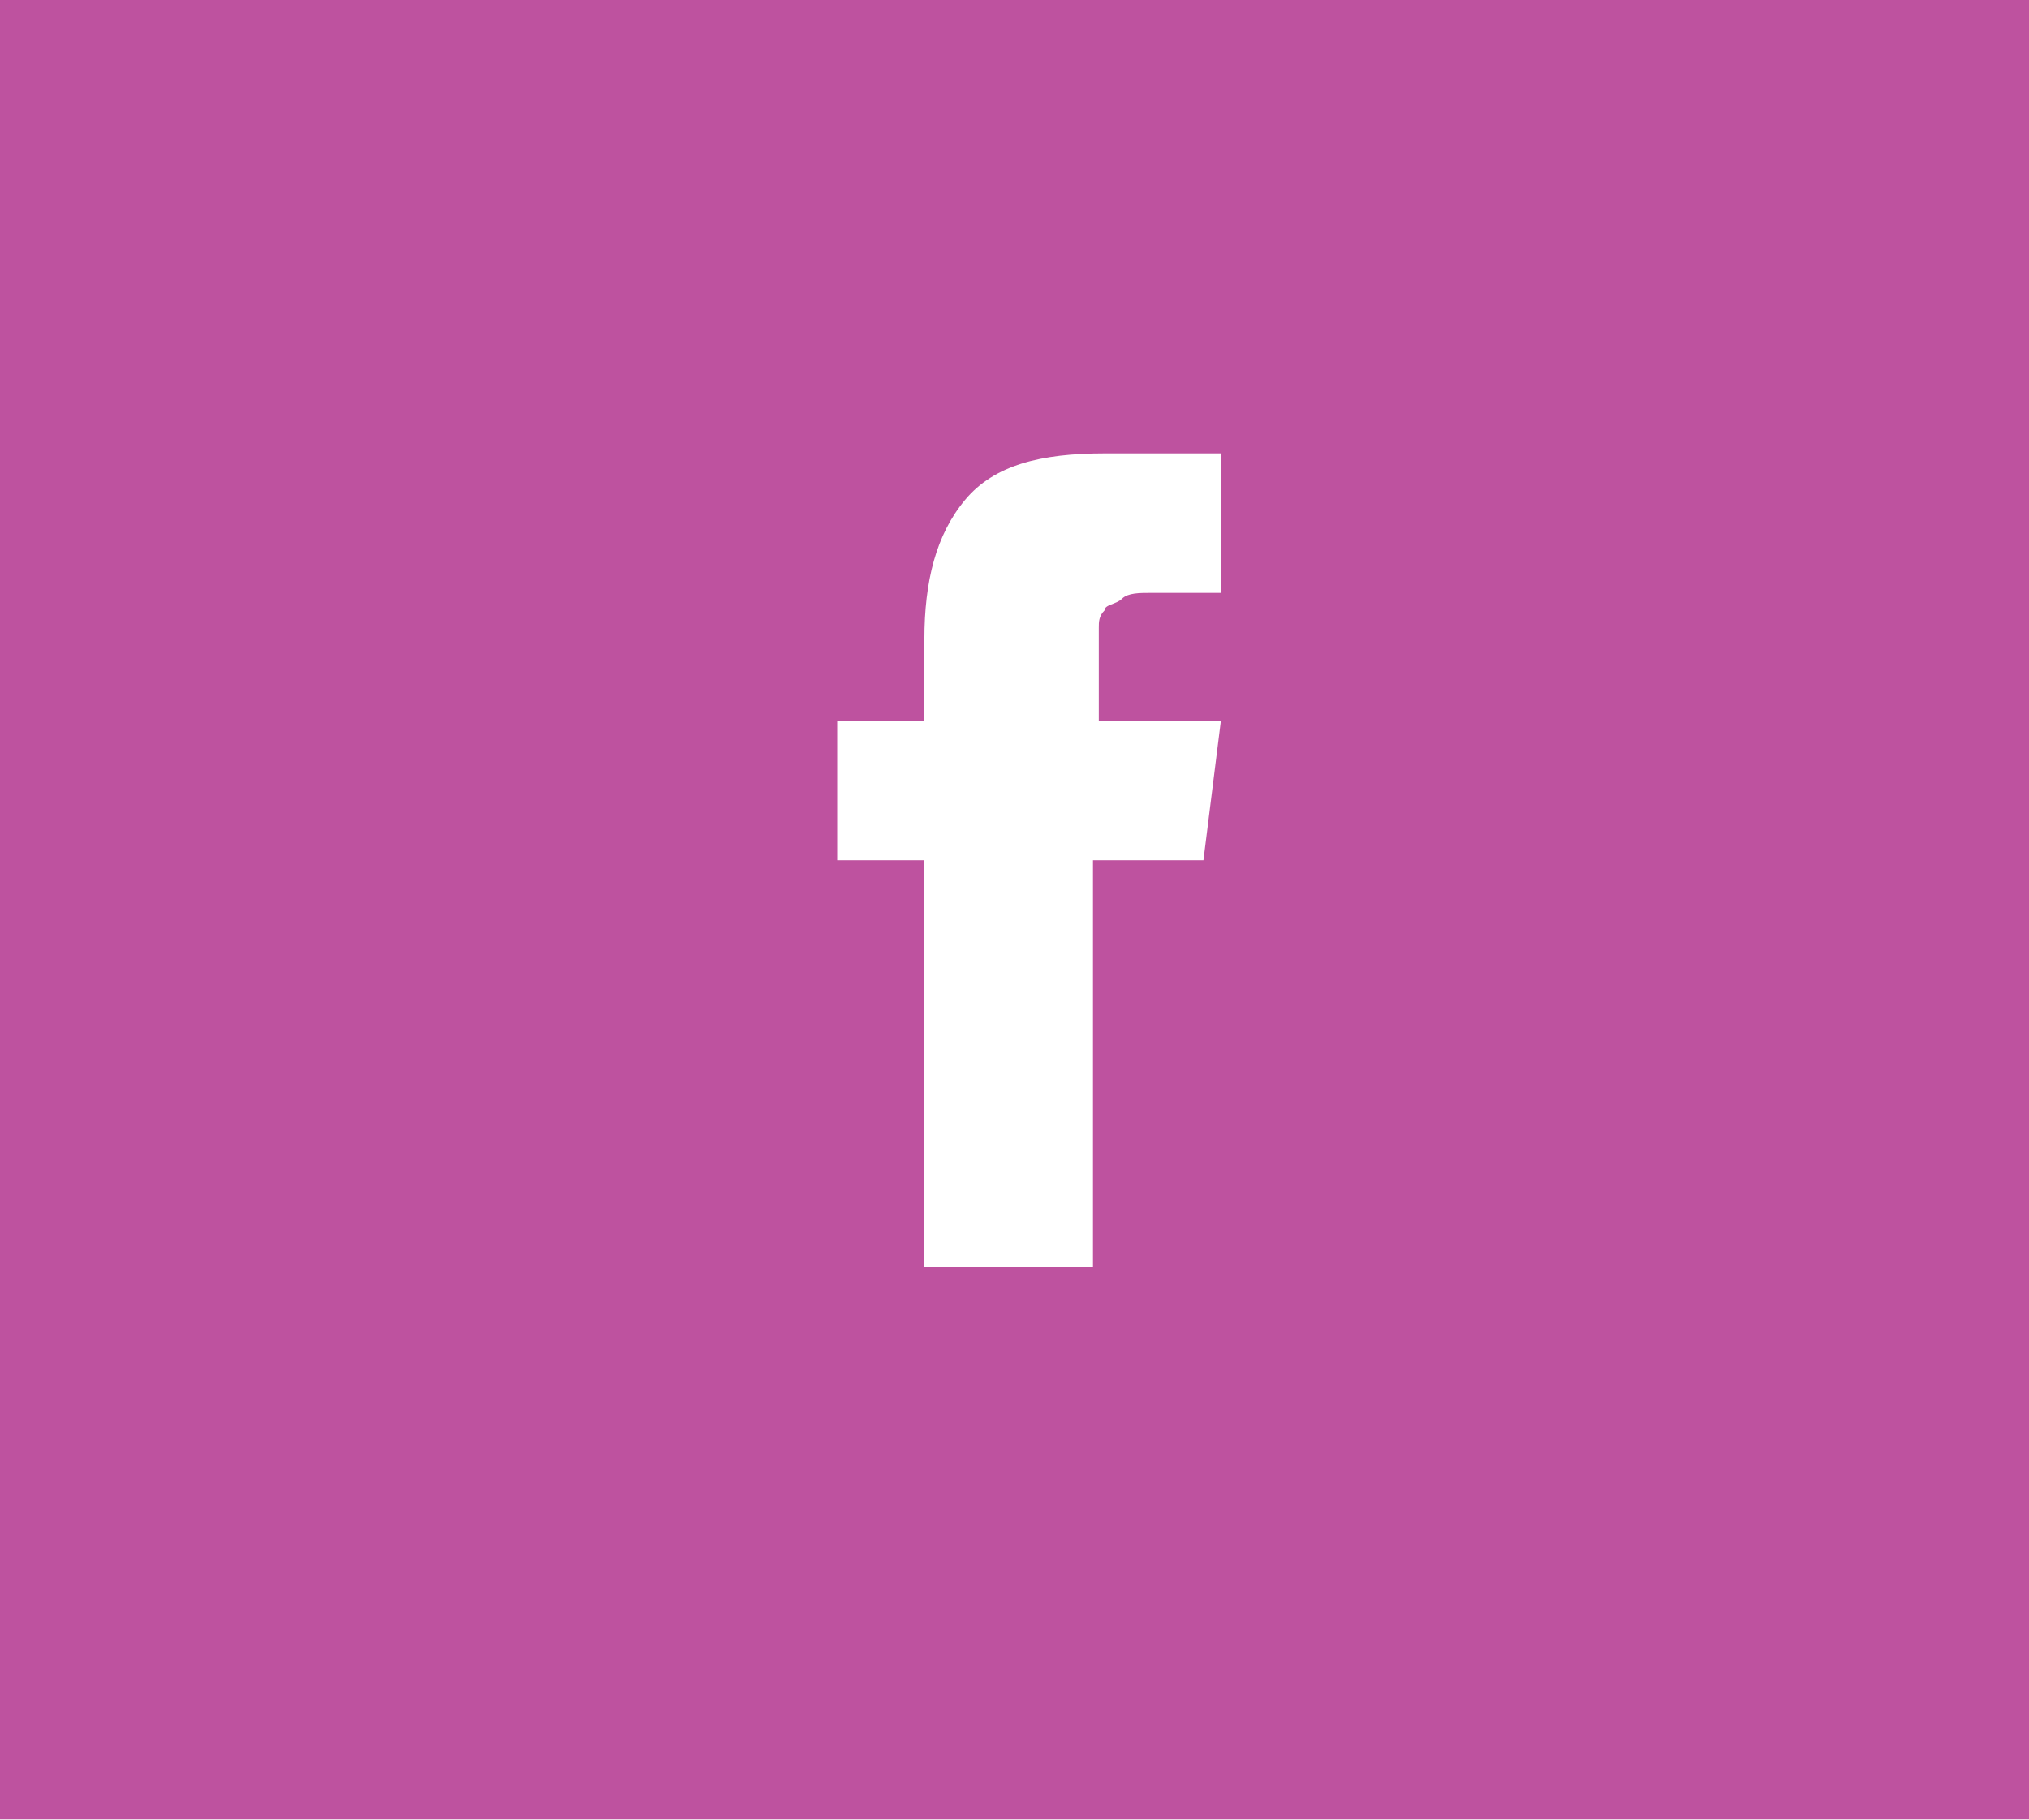
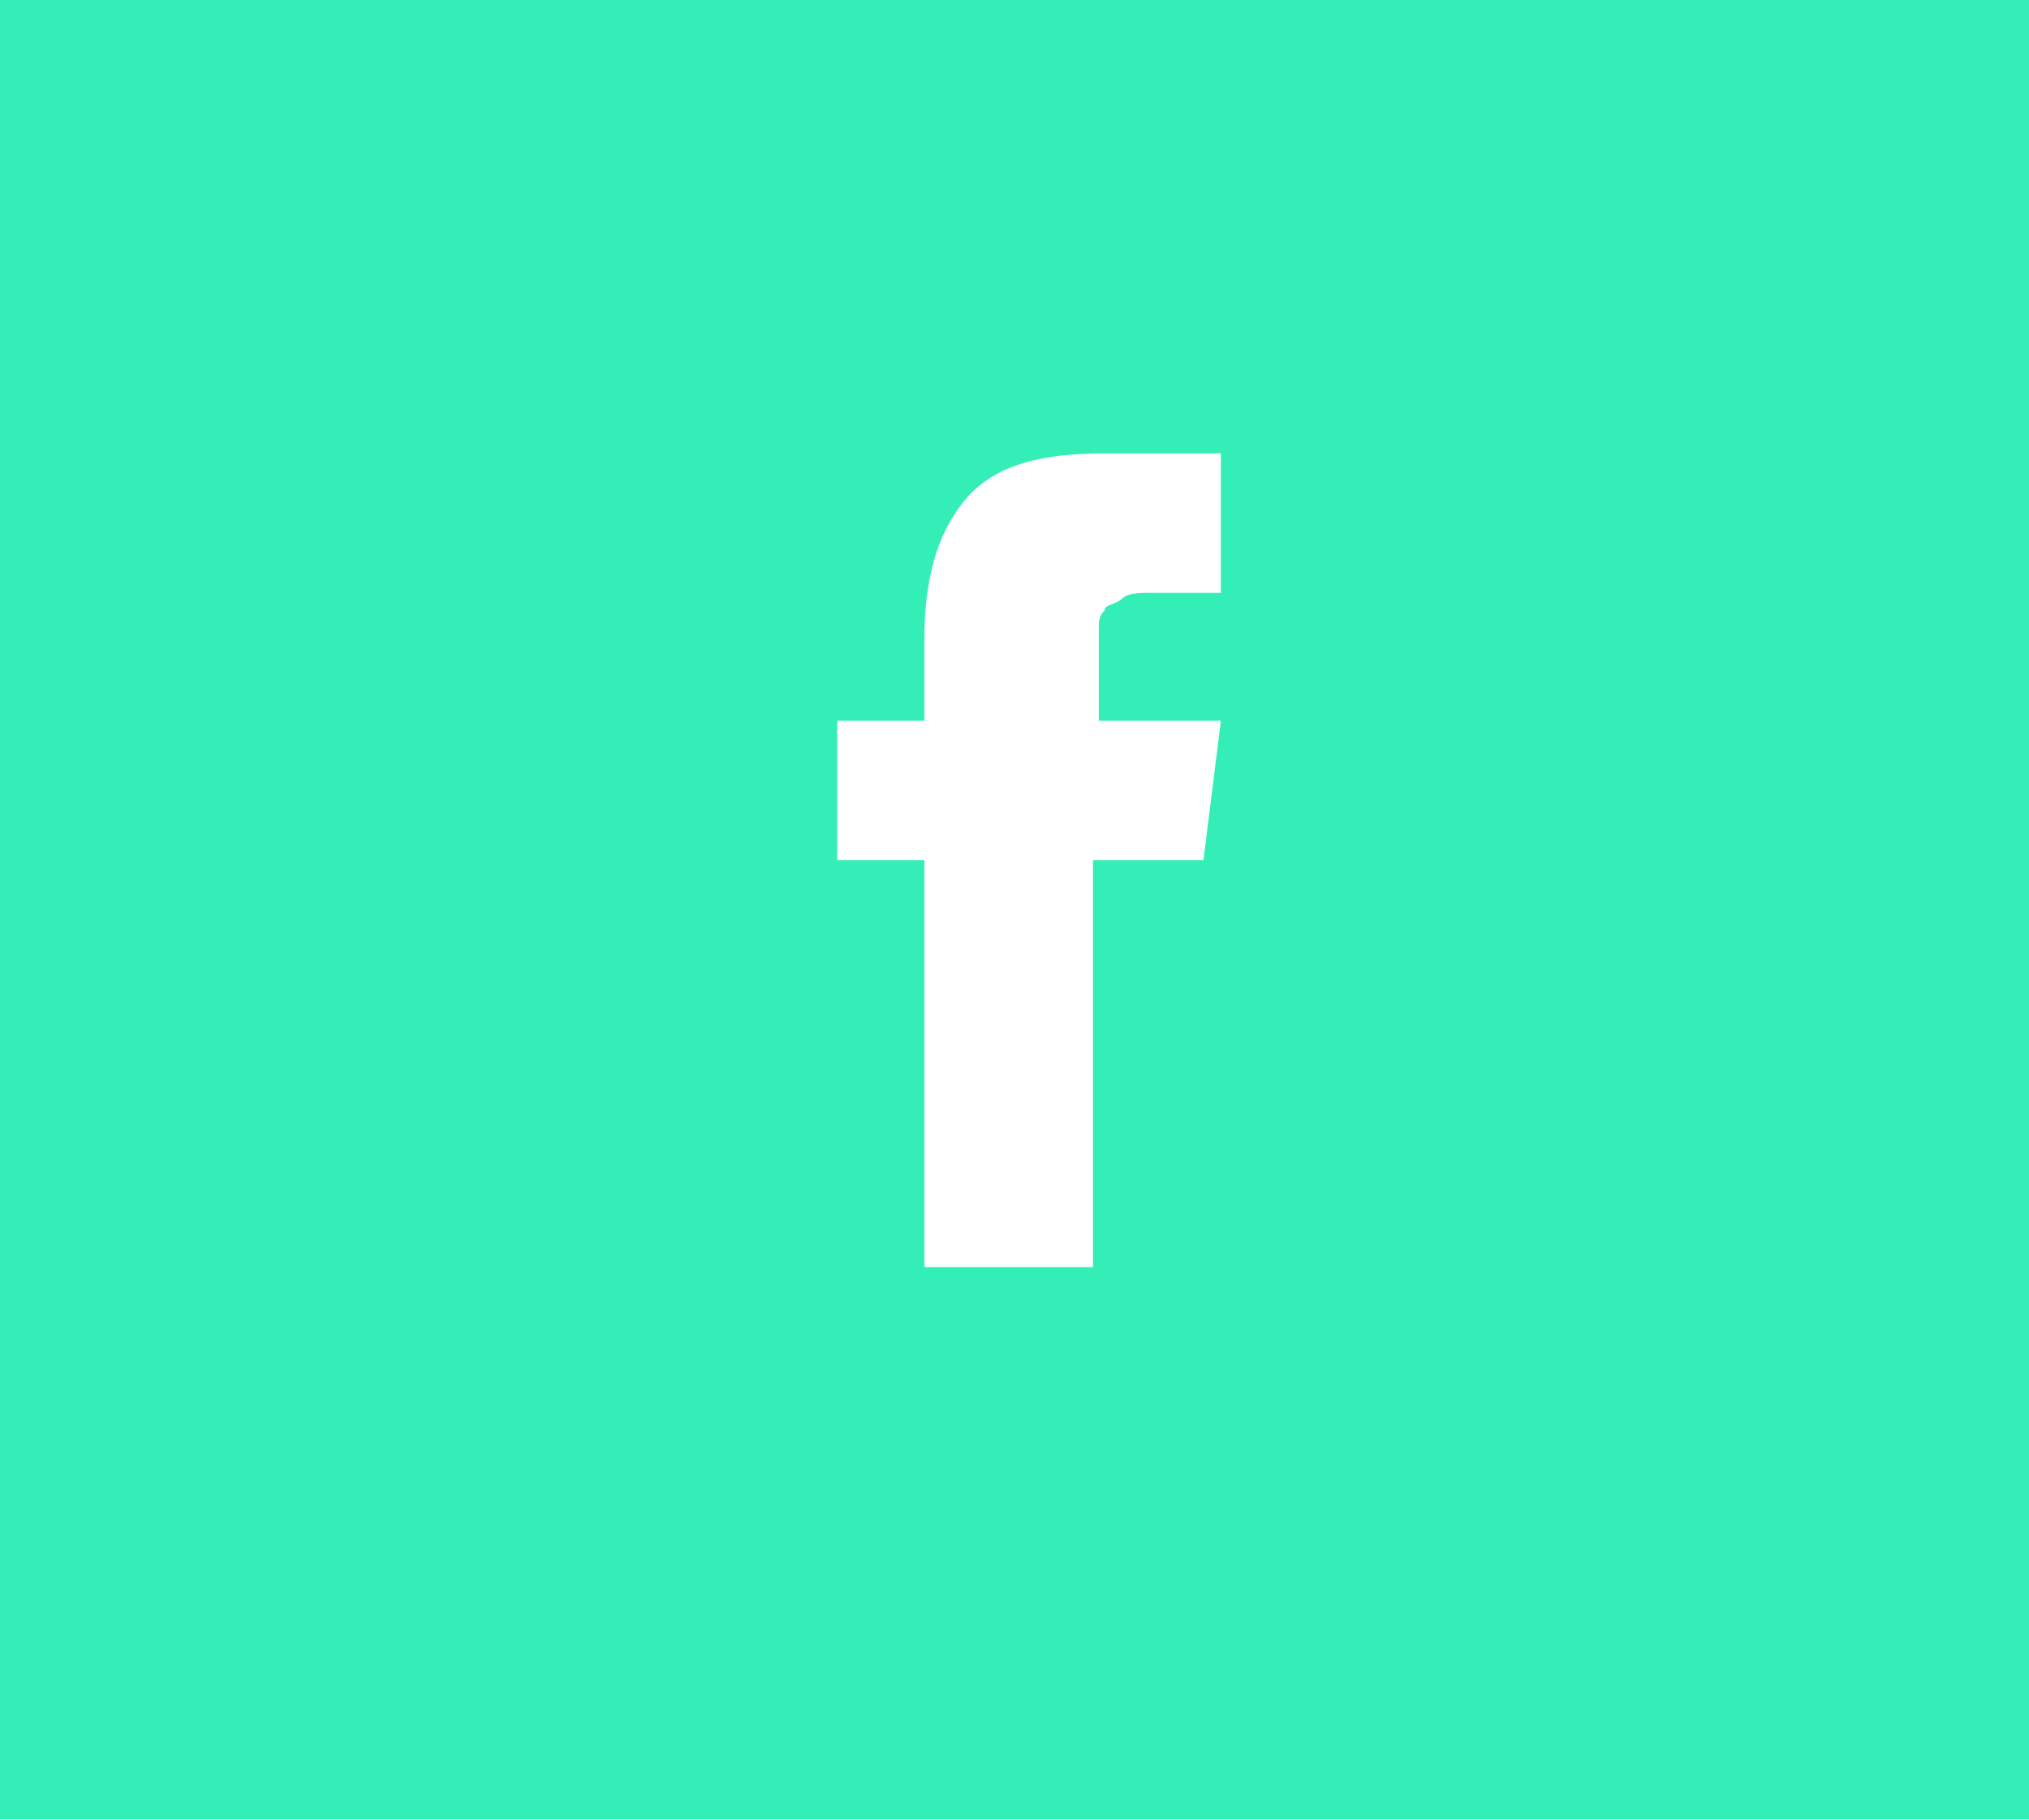
<svg xmlns="http://www.w3.org/2000/svg" id="Layer_1" viewBox="0 0 34.9 31.3">
-   <style>.st0{fill:#be529f}.st1{fill:#fff}</style>
+   <style>.st0{fill:#33efb7}.st1{fill:#fff}</style>
  <path class="st0" d="M0 0h34.9v31.3H0z" />
-   <path class="st1" d="M18.8 12.4H21l-.3 2.4h-1.9v7h-2.9v-7h-1.5v-2.4h1.5V11c0-1 .2-1.8.7-2.4s1.3-.8 2.4-.8h2v2.4h-1.2c-.2 0-.4 0-.5.1s-.3.1-.3.2c-.1.1-.1.2-.1.3v1.6z" />
+   <path class="st1" d="M18.8 12.4H21l-.3 2.4h-1.9v7h-2.9v-7h-1.5v-2.4h1.5V11c0-1 .2-1.8.7-2.4s1.3-.8 2.4-.8h2v2.4h-1.2c-.2 0-.4 0-.5.1s-.3.1-.3.2c-.1.1-.1.2-.1.3v1.6h-.1z" />
</svg>
